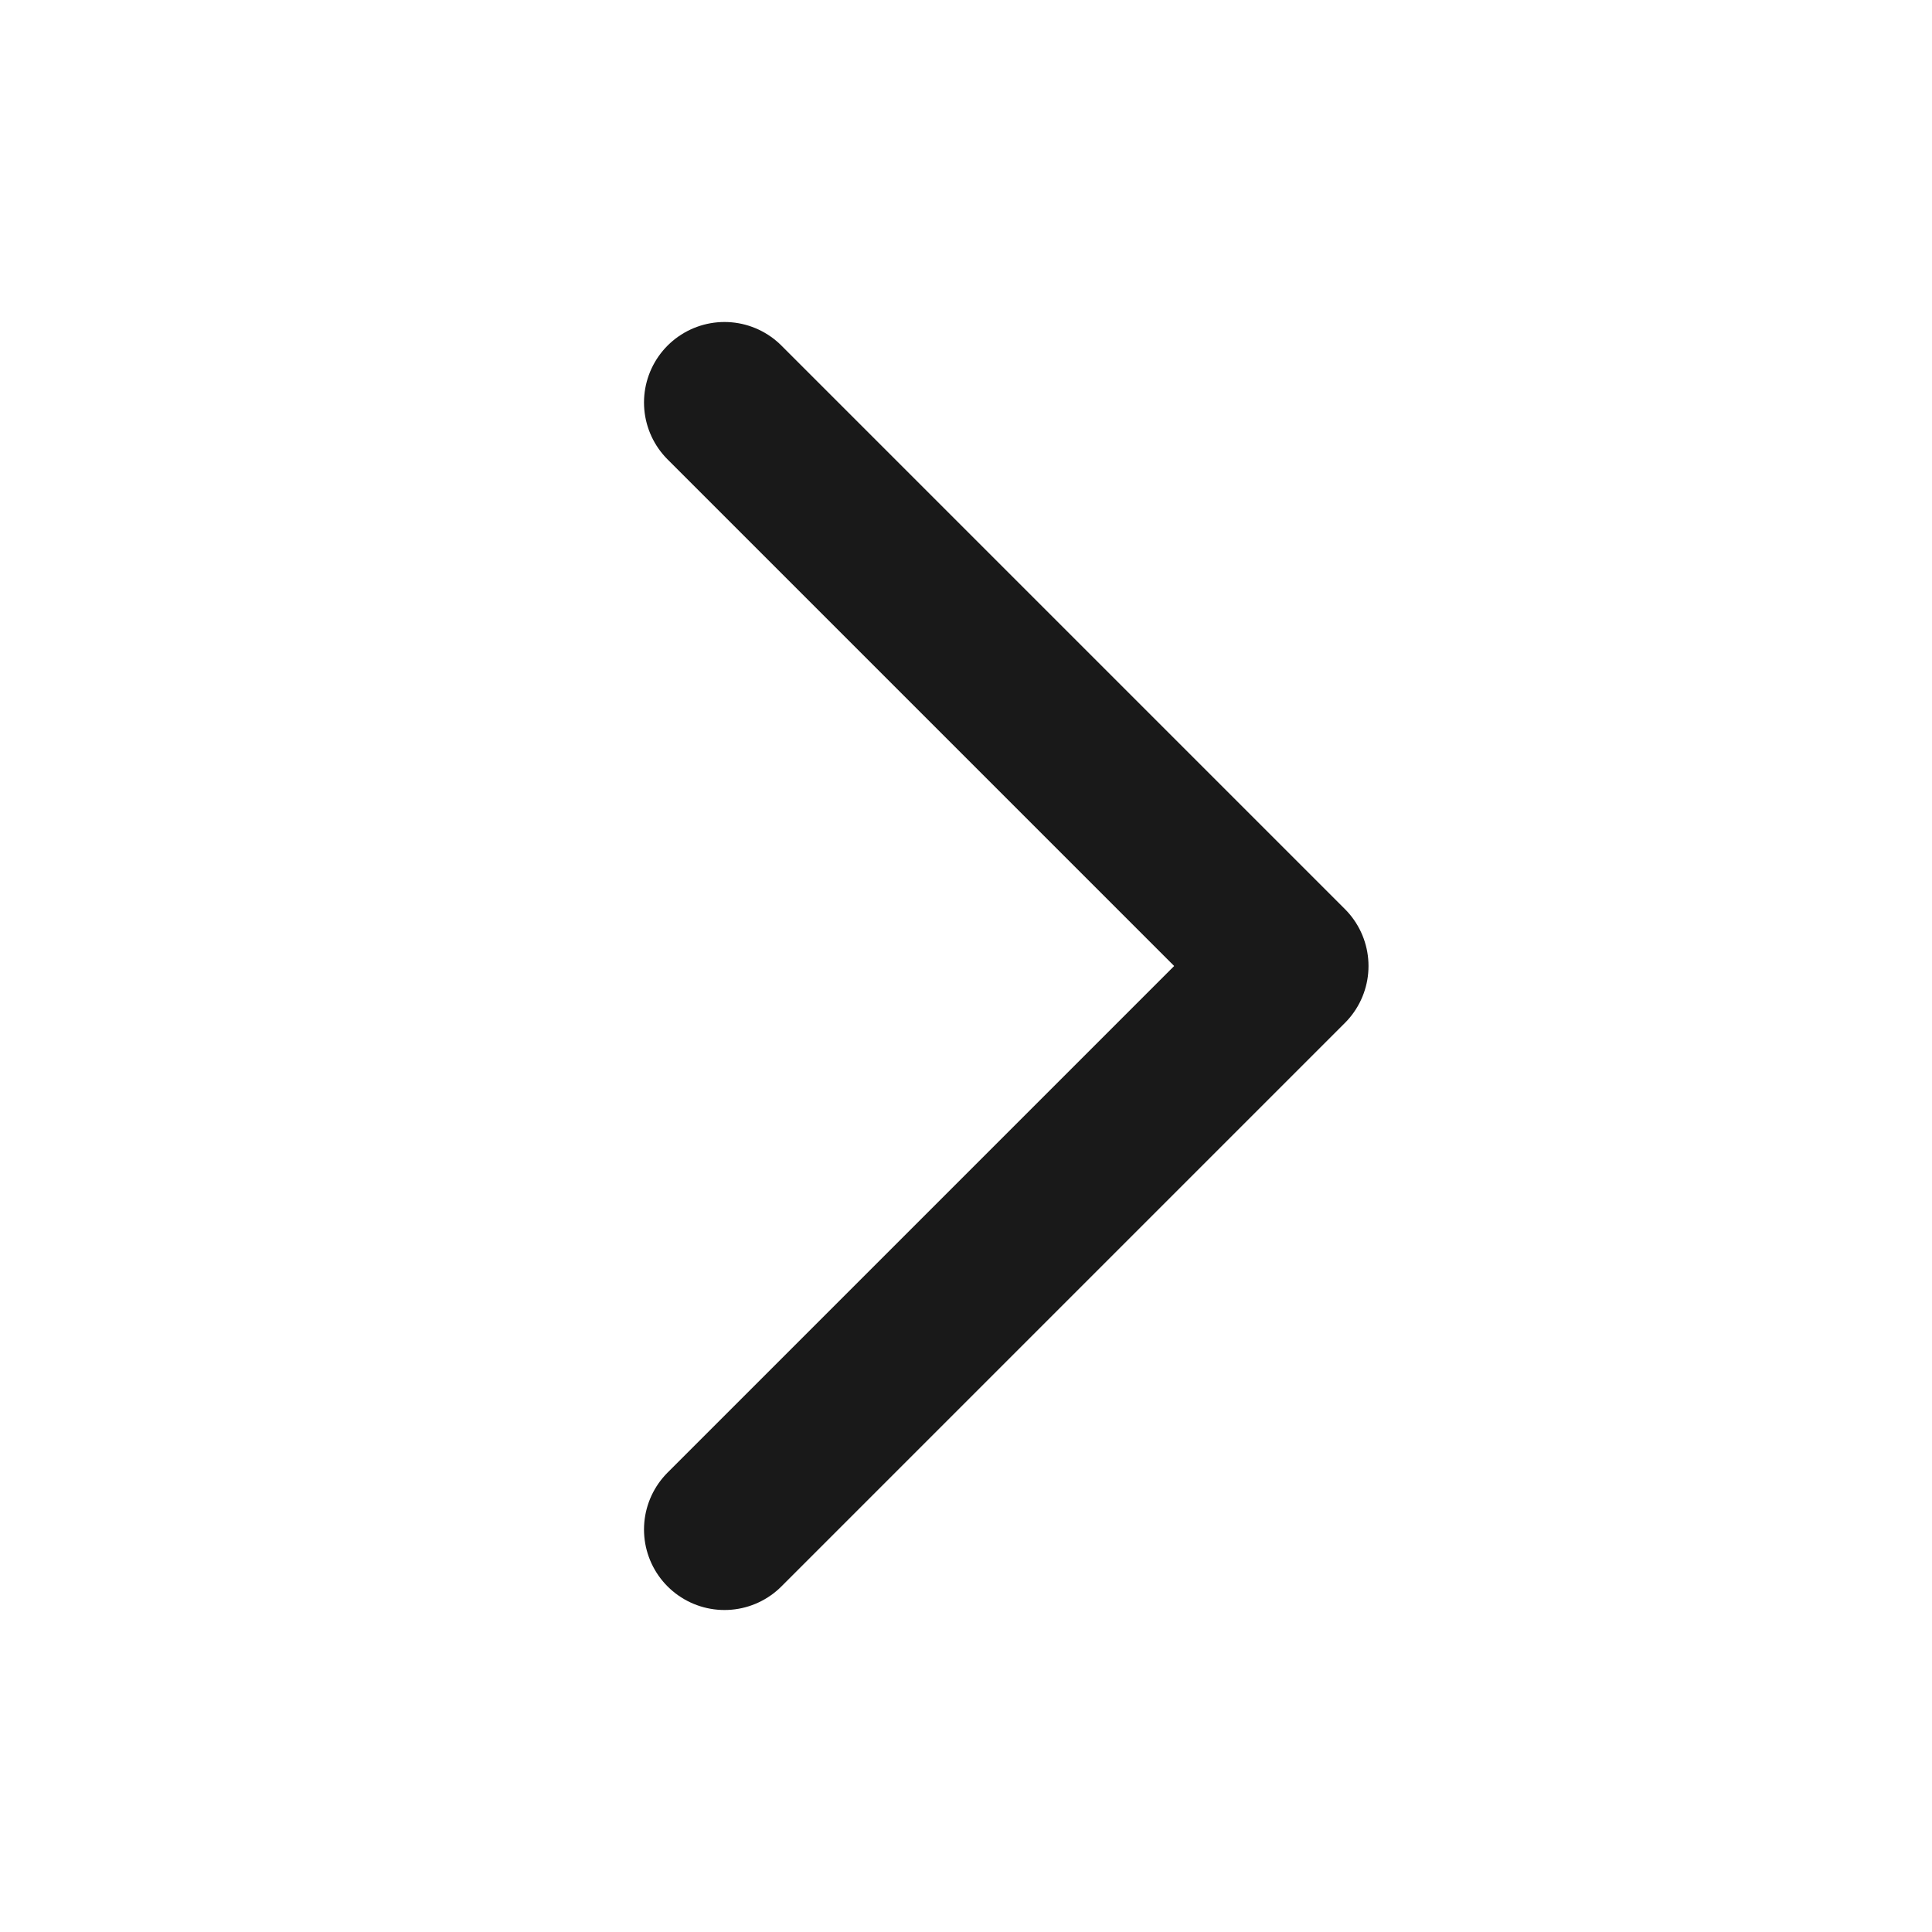
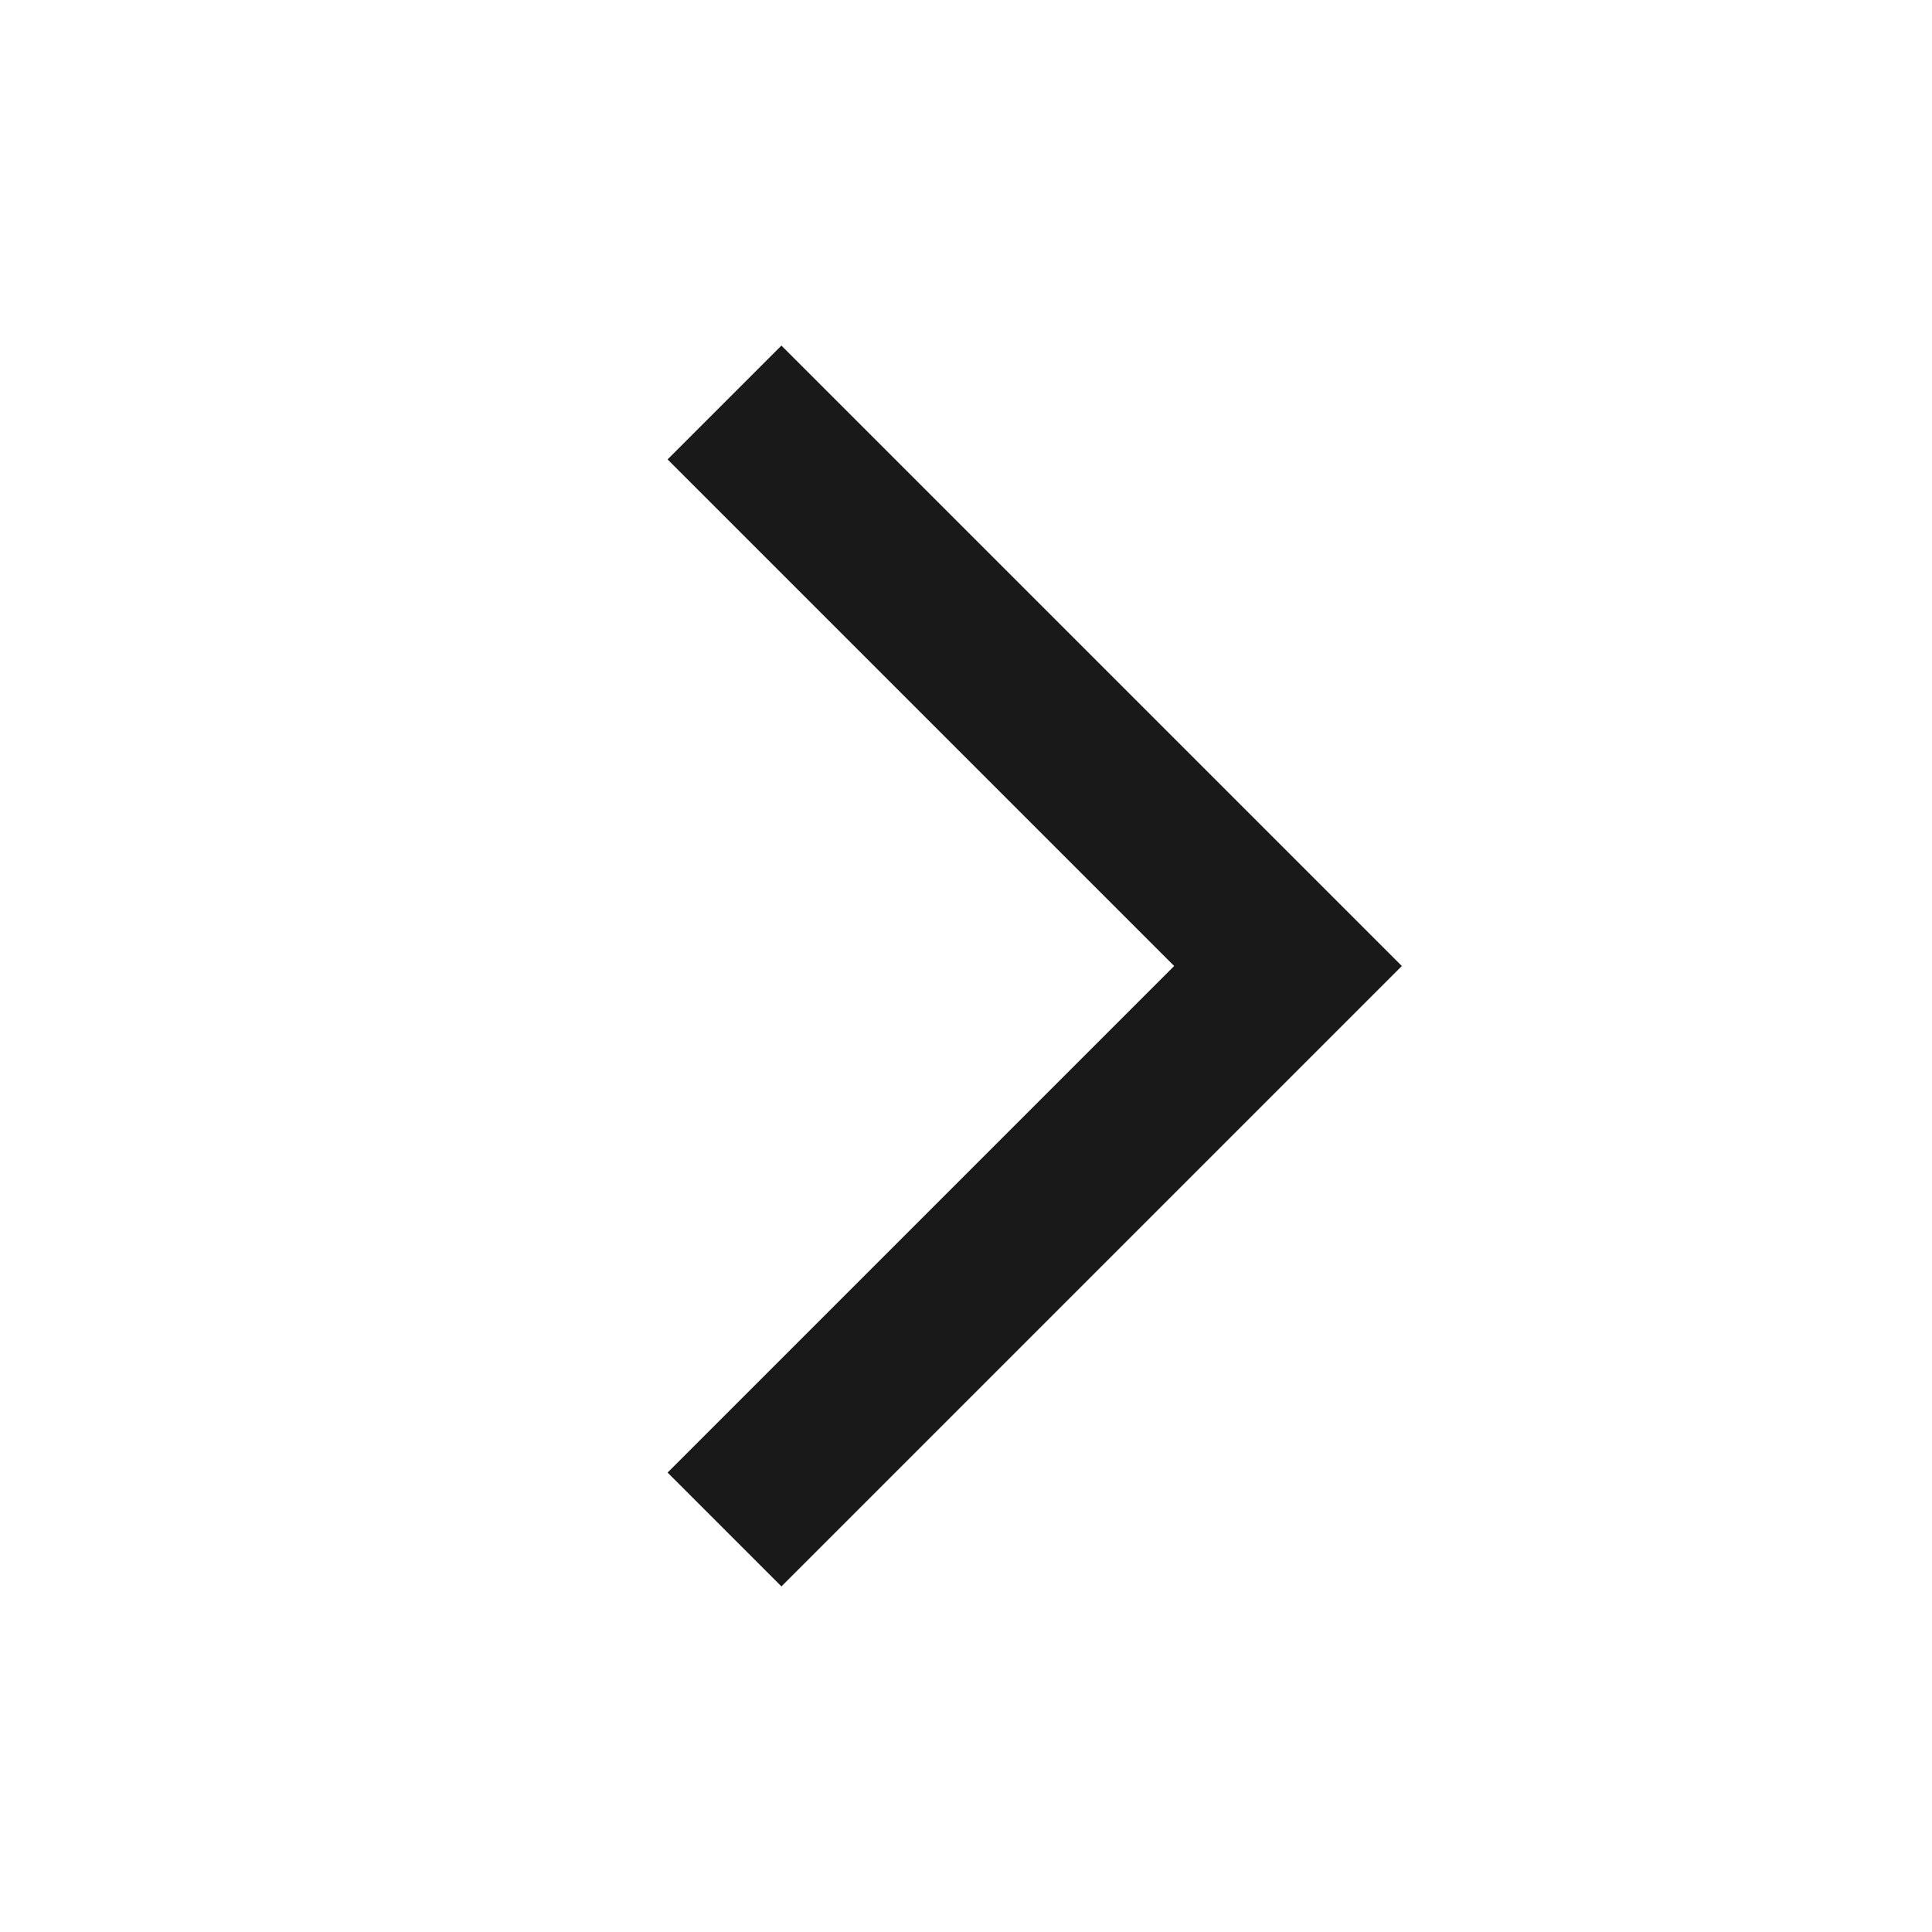
<svg xmlns="http://www.w3.org/2000/svg" width="24" height="24" viewBox="0 0 24 24" fill="none">
-   <path d="M9 5L16 12L9 19" stroke="black" stroke-opacity="0.9" stroke-width="2" stroke-linecap="round" stroke-linejoin="round" />
+   <path d="M9 5L16 12L9 19" stroke="black" stroke-opacity="0.9" stroke-width="2" stroke-linecap="none" stroke-linejoin="none" />
</svg>
